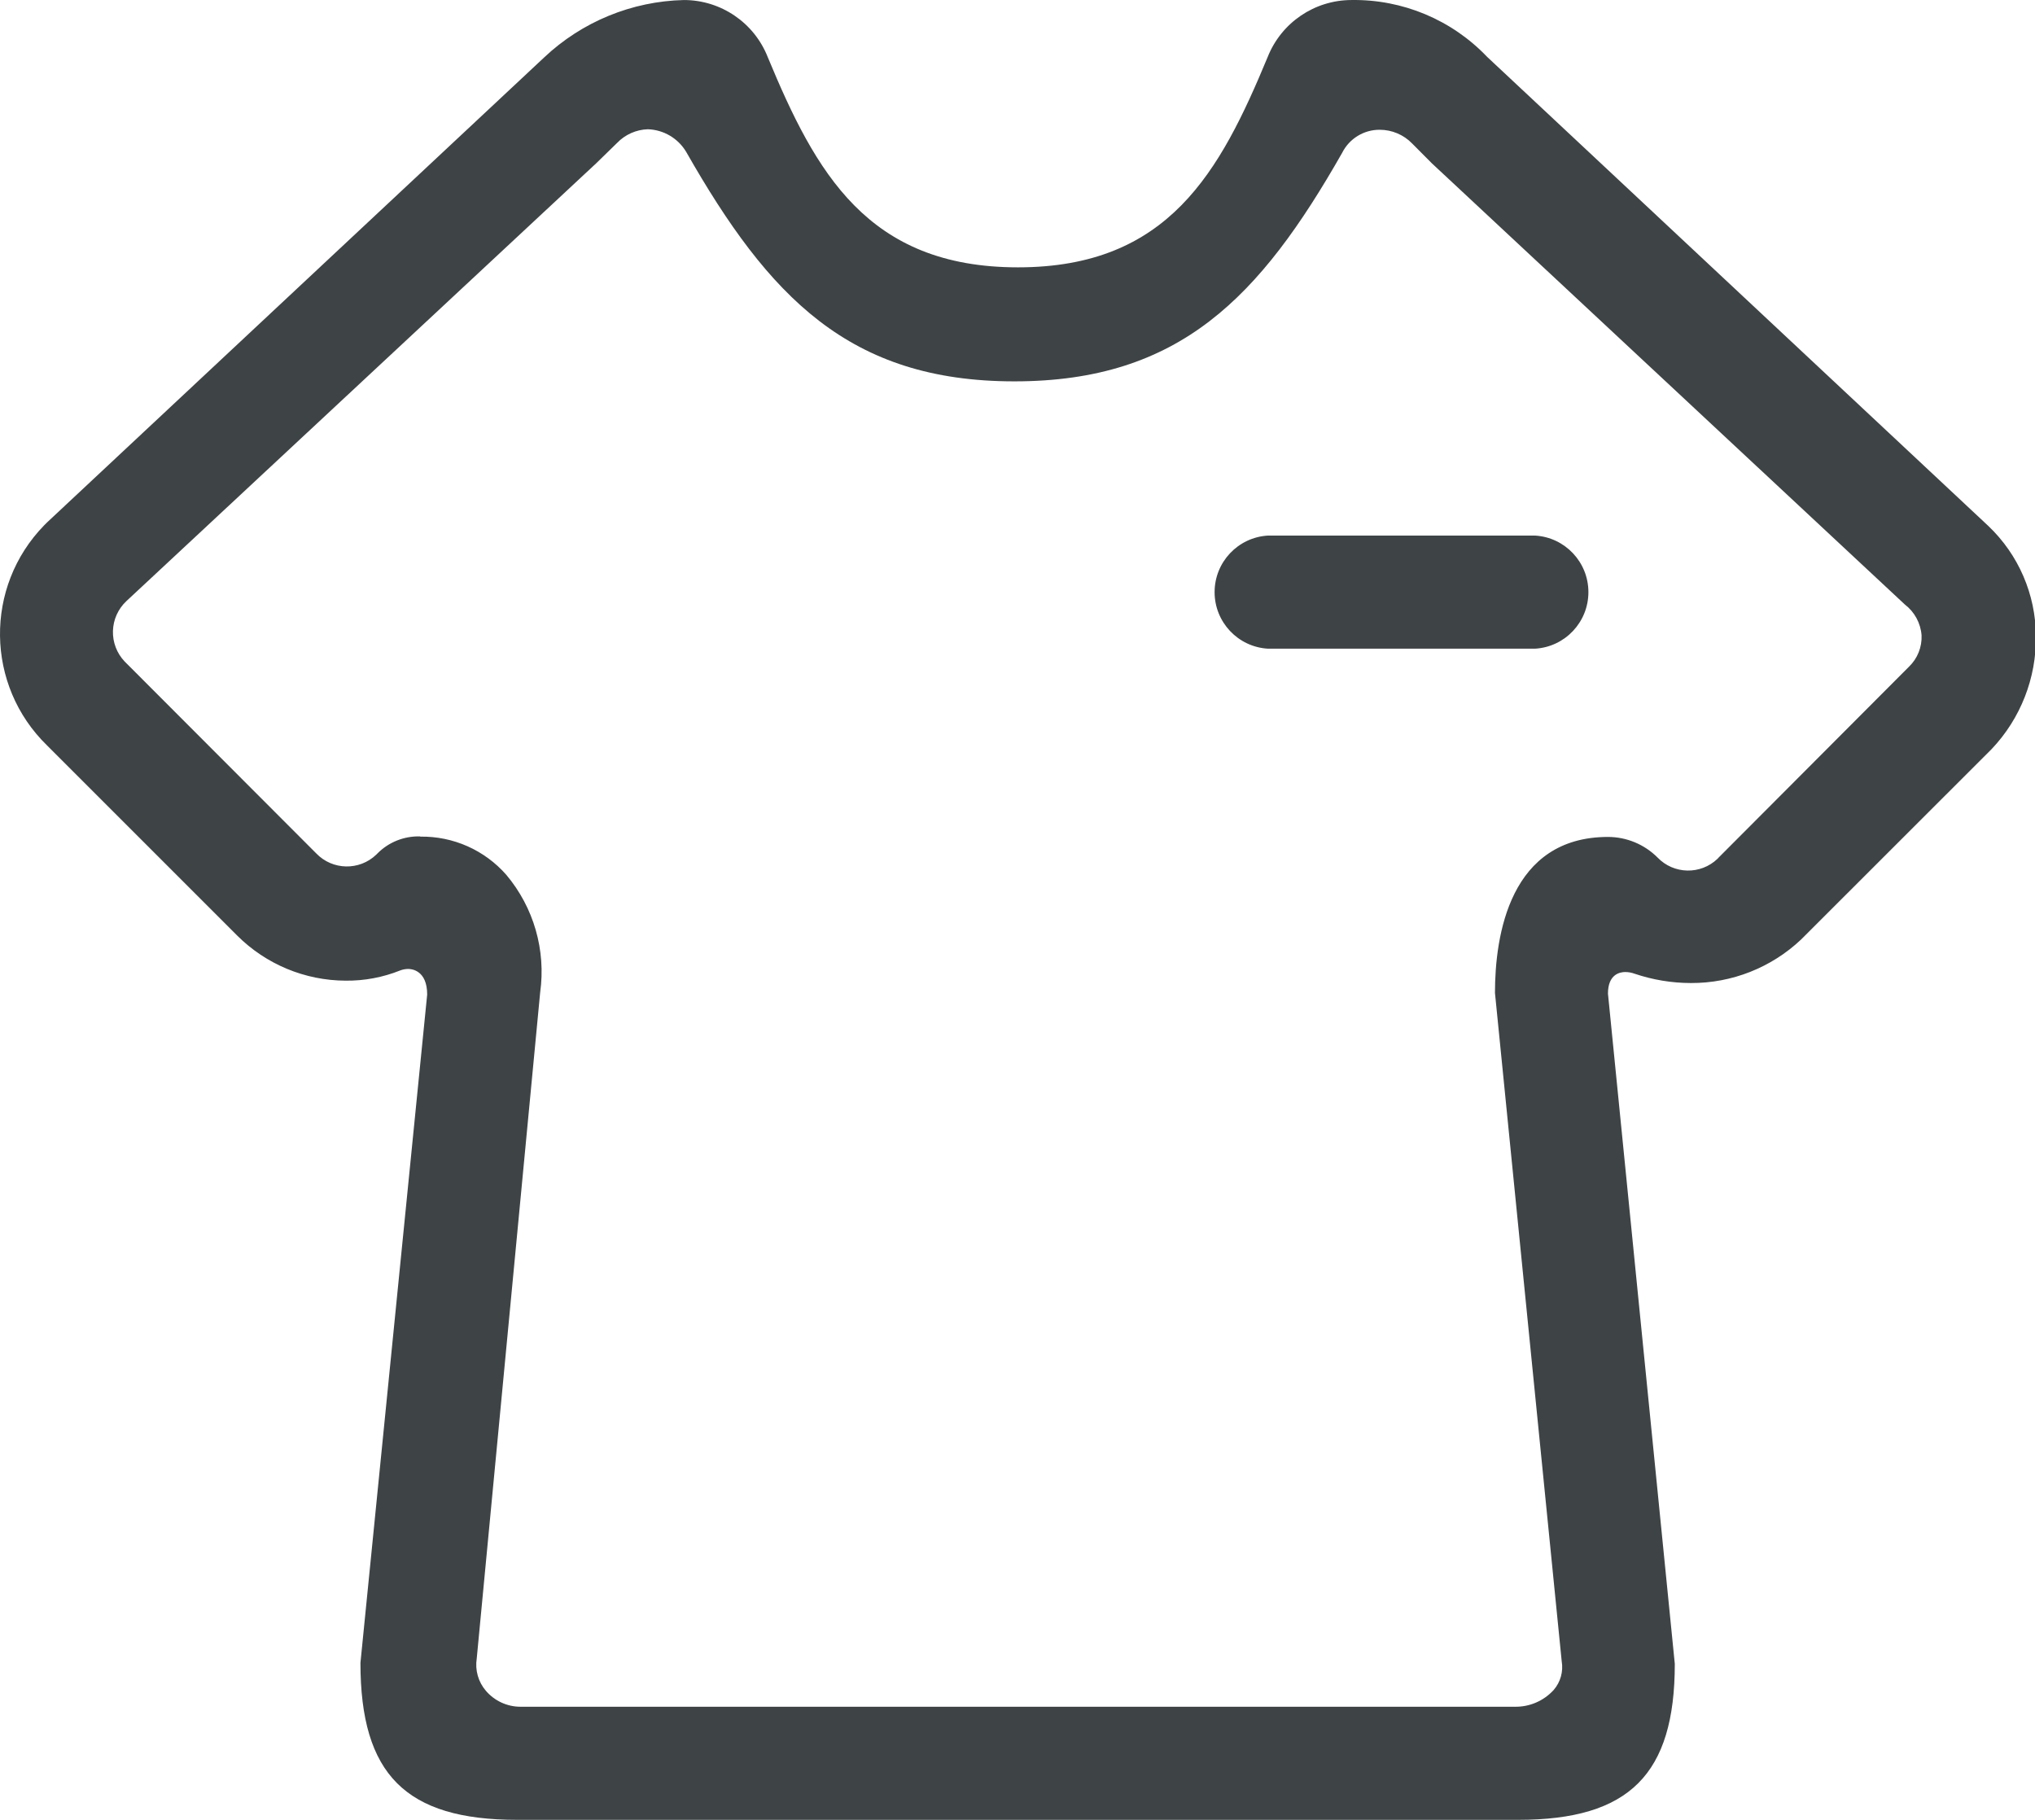
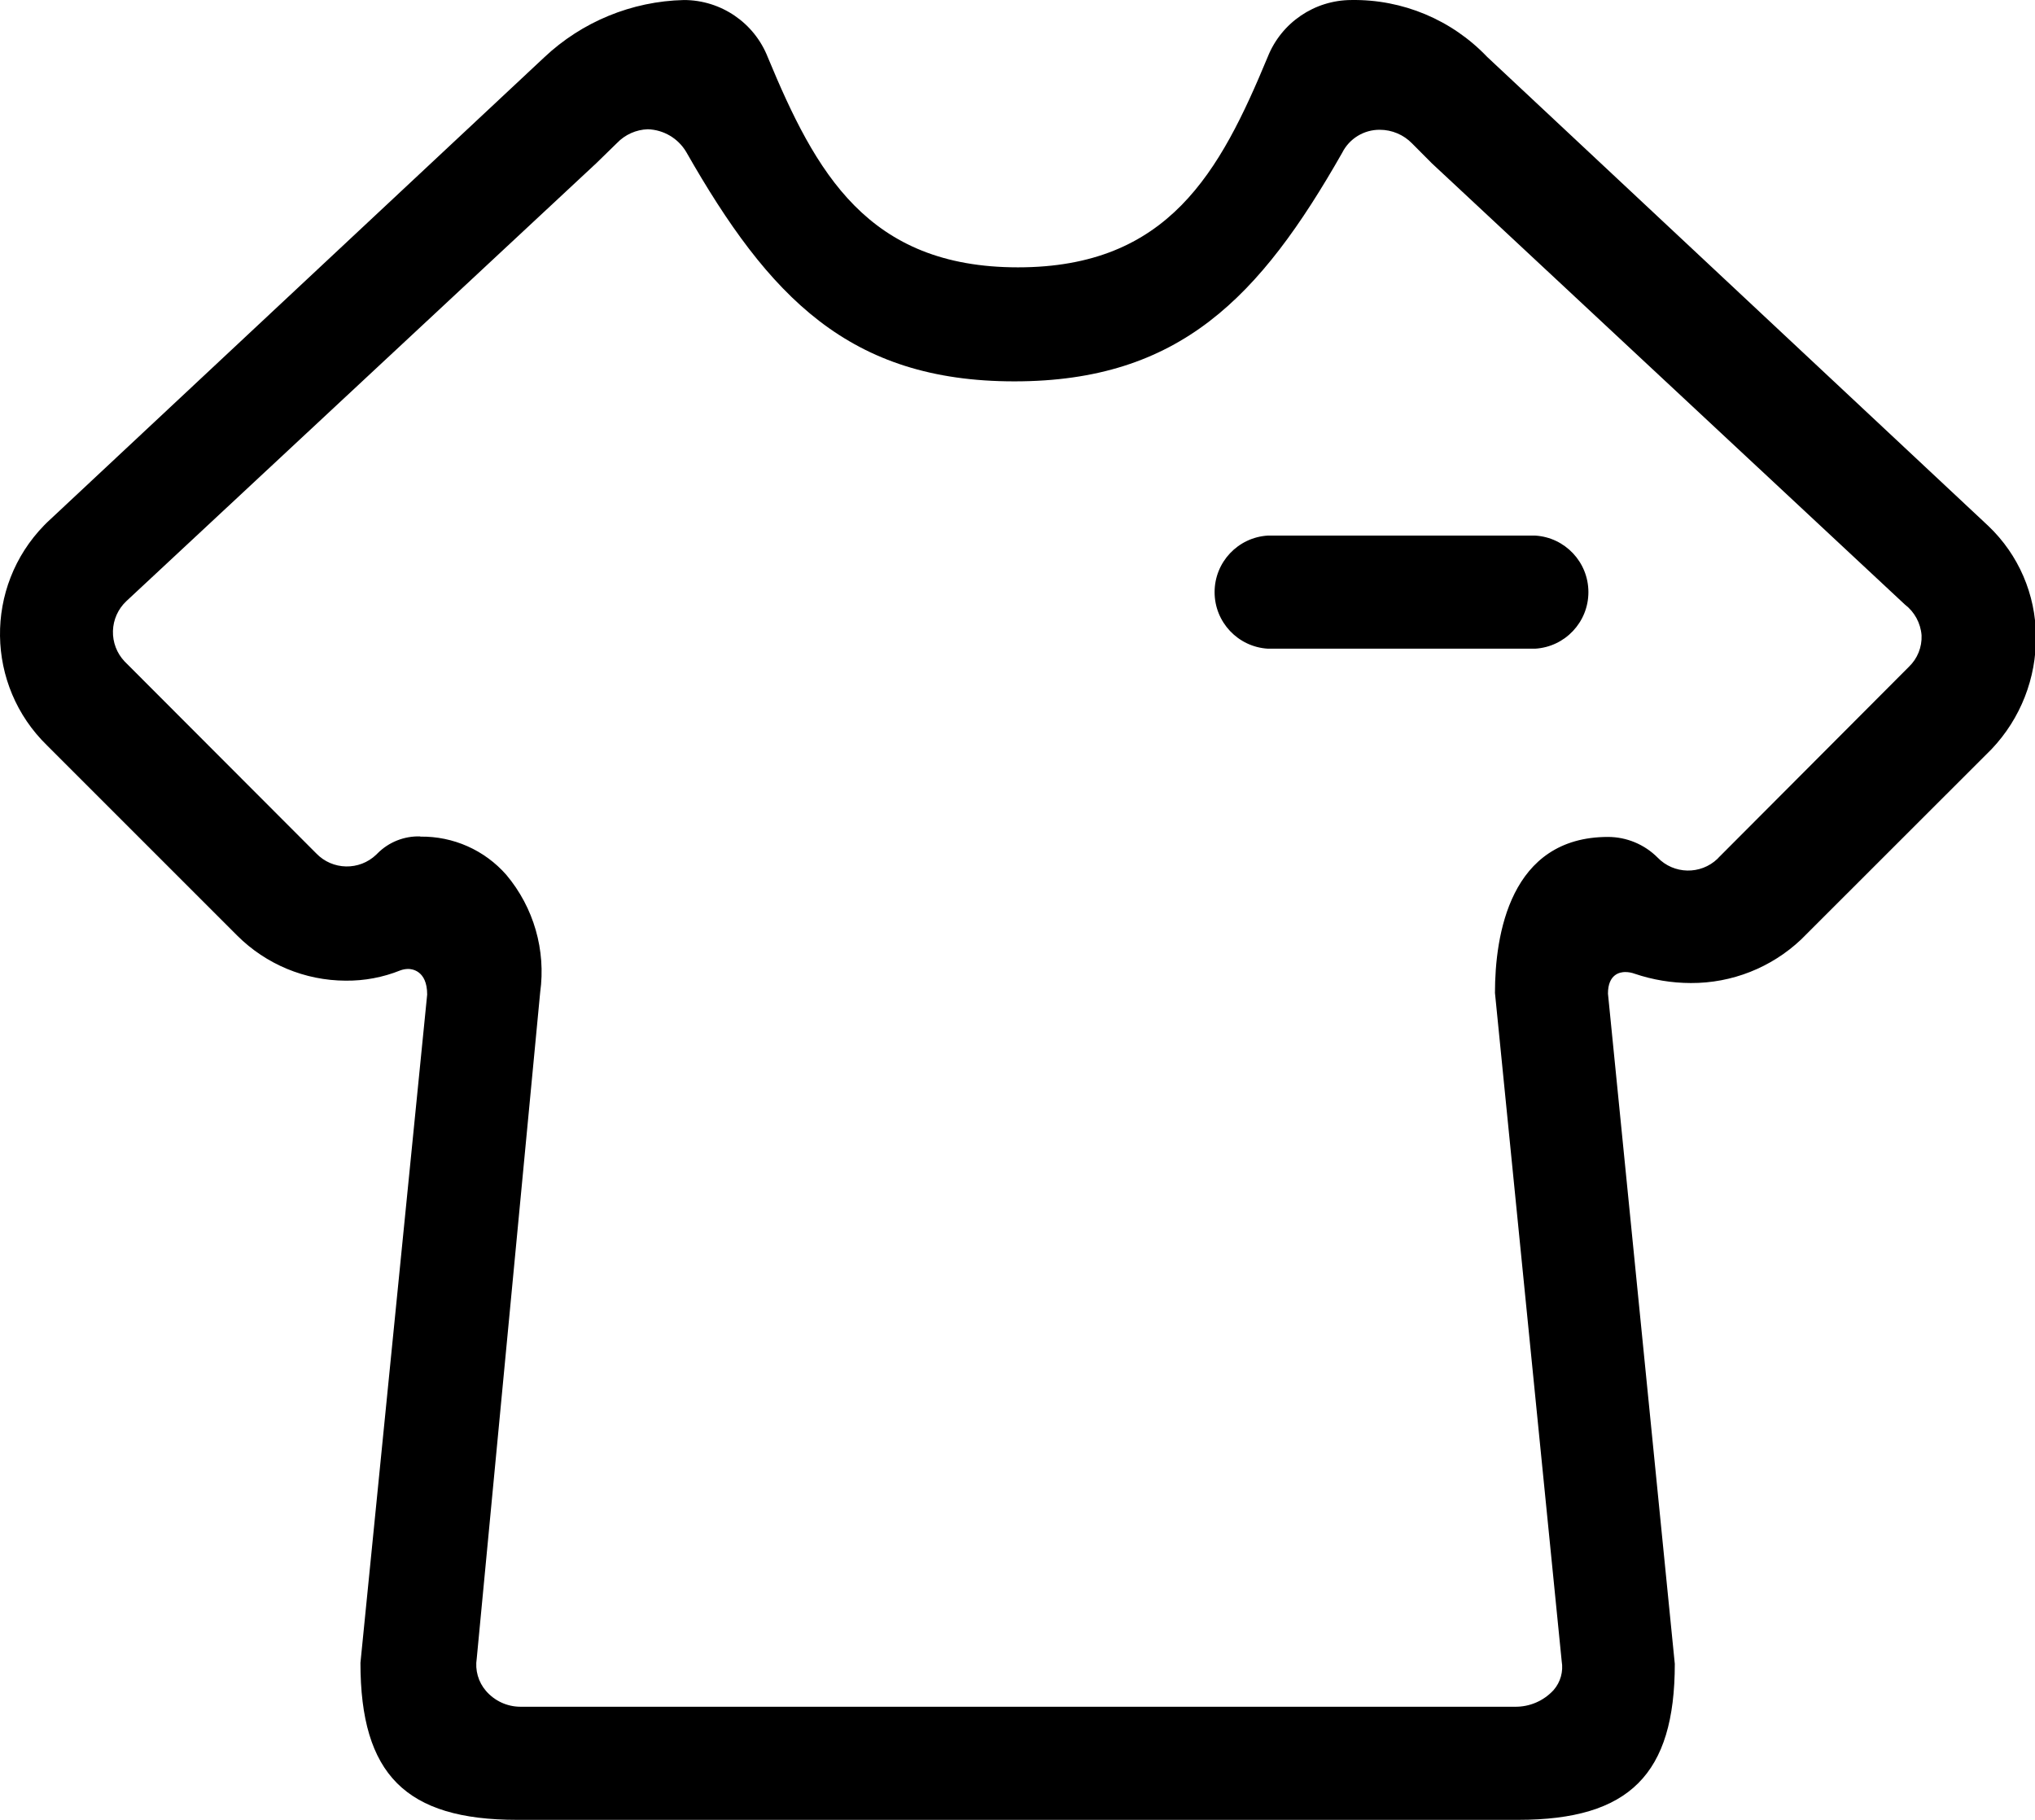
<svg xmlns="http://www.w3.org/2000/svg" t="1626871339402" class="icon" viewBox="0 0 1145 1024" version="1.1" p-id="2097" width="223.633" height="200">
  <defs>
    <style type="text/css">@font-face { font-family: feedback-iconfont; src: url("//at.alicdn.com/t/font_1031158_1uhr8ri0pk5.eot?#iefix") format("embedded-opentype"), url("//at.alicdn.com/t/font_1031158_1uhr8ri0pk5.woff2") format("woff2"), url("//at.alicdn.com/t/font_1031158_1uhr8ri0pk5.woff") format("woff"), url("//at.alicdn.com/t/font_1031158_1uhr8ri0pk5.ttf") format("truetype"), url("//at.alicdn.com/t/font_1031158_1uhr8ri0pk5.svg#iconfont") format("svg"); }
</style>
  </defs>
-   <path d="M290.914 1024c-62.596 0-88.109-25.571-88.109-88.341l37.546-376.04c0-13.711-8.851-14.405-10.645-14.405a13.19 13.19 0 0 0-4.455 0.81 80.125 80.125 0 0 1-30.777 5.785A86.778 86.778 0 0 1 133.498 526.47L26.471 419.443a87.588 87.588 0 0 1-1.62-123.862l1.62-1.62L306.129 32.353A118.597 118.597 0 0 1 384.808 0.014a50.736 50.736 0 0 1 47.208 32.224C458.917 97.032 488.075 150.43 572.771 150.43s113.622-53.629 140.523-118.424A50.794 50.794 0 0 1 760.328 0.014a103.266 103.266 0 0 1 76.423 31.992l281.972 263.922A86.084 86.084 0 0 1 1145.509 357.888a90.712 90.712 0 0 1-24.934 63.638l-107.143 107.085a89.729 89.729 0 0 1-62.076 24.529 99.217 99.217 0 0 1-31.53-5.207 15.562 15.562 0 0 0-5.38-0.983c-2.893 0-9.719 1.157-9.719 12.149l37.604 377.139c0 62.133-25.571 87.762-88.109 87.762z m-54.439-553.242a63.059 63.059 0 0 1 48.422 21.521 84.638 84.638 0 0 1 19.033 66.125l-35.695 374.825a22.505 22.505 0 0 0 5.207 18.223 25.629 25.629 0 0 0 19.381 8.909h559.49a28.926 28.926 0 0 0 21.868-9.43 19.67 19.67 0 0 0 4.512-16.199l-37.546-376.04c0-32.397 8.331-87.762 63.638-87.762a39.513 39.513 0 0 1 27.827 11.57 23.893 23.893 0 0 0 33.786 0.694l0.636-0.694 107.027-107.316a23.141 23.141 0 0 0 7.116-17.703 24.182 24.182 0 0 0-9.43-17.356l-266.121-248.244-11.108-11.165a25.397 25.397 0 0 0-18.223-7.694 23.488 23.488 0 0 0-21.116 12.959c-46.282 81.34-91.465 128.606-184.433 128.606s-138.151-47.497-184.665-129.126a26.091 26.091 0 0 0-21.579-12.728 25.108 25.108 0 0 0-17.356 7.752l-11.57 11.281-264.501 246.509a23.951 23.951 0 0 0-0.983 33.901 10.703 10.703 0 0 0 0.81 0.81L177.929 480.188a23.893 23.893 0 0 0 33.786 0.694l0.694-0.694a32.455 32.455 0 0 1 24.067-9.546z m476.877-105.754a31.877 31.877 0 0 1 0-63.638h150.416a31.877 31.877 0 0 1 0 63.638z" fill="#3e4445" p-id="2098" />
+   <path d="M290.914 1024c-62.596 0-88.109-25.571-88.109-88.341l37.546-376.04c0-13.711-8.851-14.405-10.645-14.405a13.19 13.19 0 0 0-4.455 0.81 80.125 80.125 0 0 1-30.777 5.785A86.778 86.778 0 0 1 133.498 526.47L26.471 419.443a87.588 87.588 0 0 1-1.62-123.862l1.62-1.62L306.129 32.353A118.597 118.597 0 0 1 384.808 0.014a50.736 50.736 0 0 1 47.208 32.224C458.917 97.032 488.075 150.43 572.771 150.43s113.622-53.629 140.523-118.424A50.794 50.794 0 0 1 760.328 0.014a103.266 103.266 0 0 1 76.423 31.992l281.972 263.922A86.084 86.084 0 0 1 1145.509 357.888a90.712 90.712 0 0 1-24.934 63.638l-107.143 107.085a89.729 89.729 0 0 1-62.076 24.529 99.217 99.217 0 0 1-31.53-5.207 15.562 15.562 0 0 0-5.38-0.983c-2.893 0-9.719 1.157-9.719 12.149l37.604 377.139c0 62.133-25.571 87.762-88.109 87.762z m-54.439-553.242a63.059 63.059 0 0 1 48.422 21.521 84.638 84.638 0 0 1 19.033 66.125l-35.695 374.825a22.505 22.505 0 0 0 5.207 18.223 25.629 25.629 0 0 0 19.381 8.909h559.49a28.926 28.926 0 0 0 21.868-9.43 19.67 19.67 0 0 0 4.512-16.199l-37.546-376.04c0-32.397 8.331-87.762 63.638-87.762a39.513 39.513 0 0 1 27.827 11.57 23.893 23.893 0 0 0 33.786 0.694l0.636-0.694 107.027-107.316a23.141 23.141 0 0 0 7.116-17.703 24.182 24.182 0 0 0-9.43-17.356l-266.121-248.244-11.108-11.165a25.397 25.397 0 0 0-18.223-7.694 23.488 23.488 0 0 0-21.116 12.959c-46.282 81.34-91.465 128.606-184.433 128.606s-138.151-47.497-184.665-129.126a26.091 26.091 0 0 0-21.579-12.728 25.108 25.108 0 0 0-17.356 7.752l-11.57 11.281-264.501 246.509a23.951 23.951 0 0 0-0.983 33.901 10.703 10.703 0 0 0 0.81 0.81L177.929 480.188a23.893 23.893 0 0 0 33.786 0.694l0.694-0.694a32.455 32.455 0 0 1 24.067-9.546z m476.877-105.754a31.877 31.877 0 0 1 0-63.638h150.416a31.877 31.877 0 0 1 0 63.638z" fill="currentColor" p-id="2098" />
</svg>
